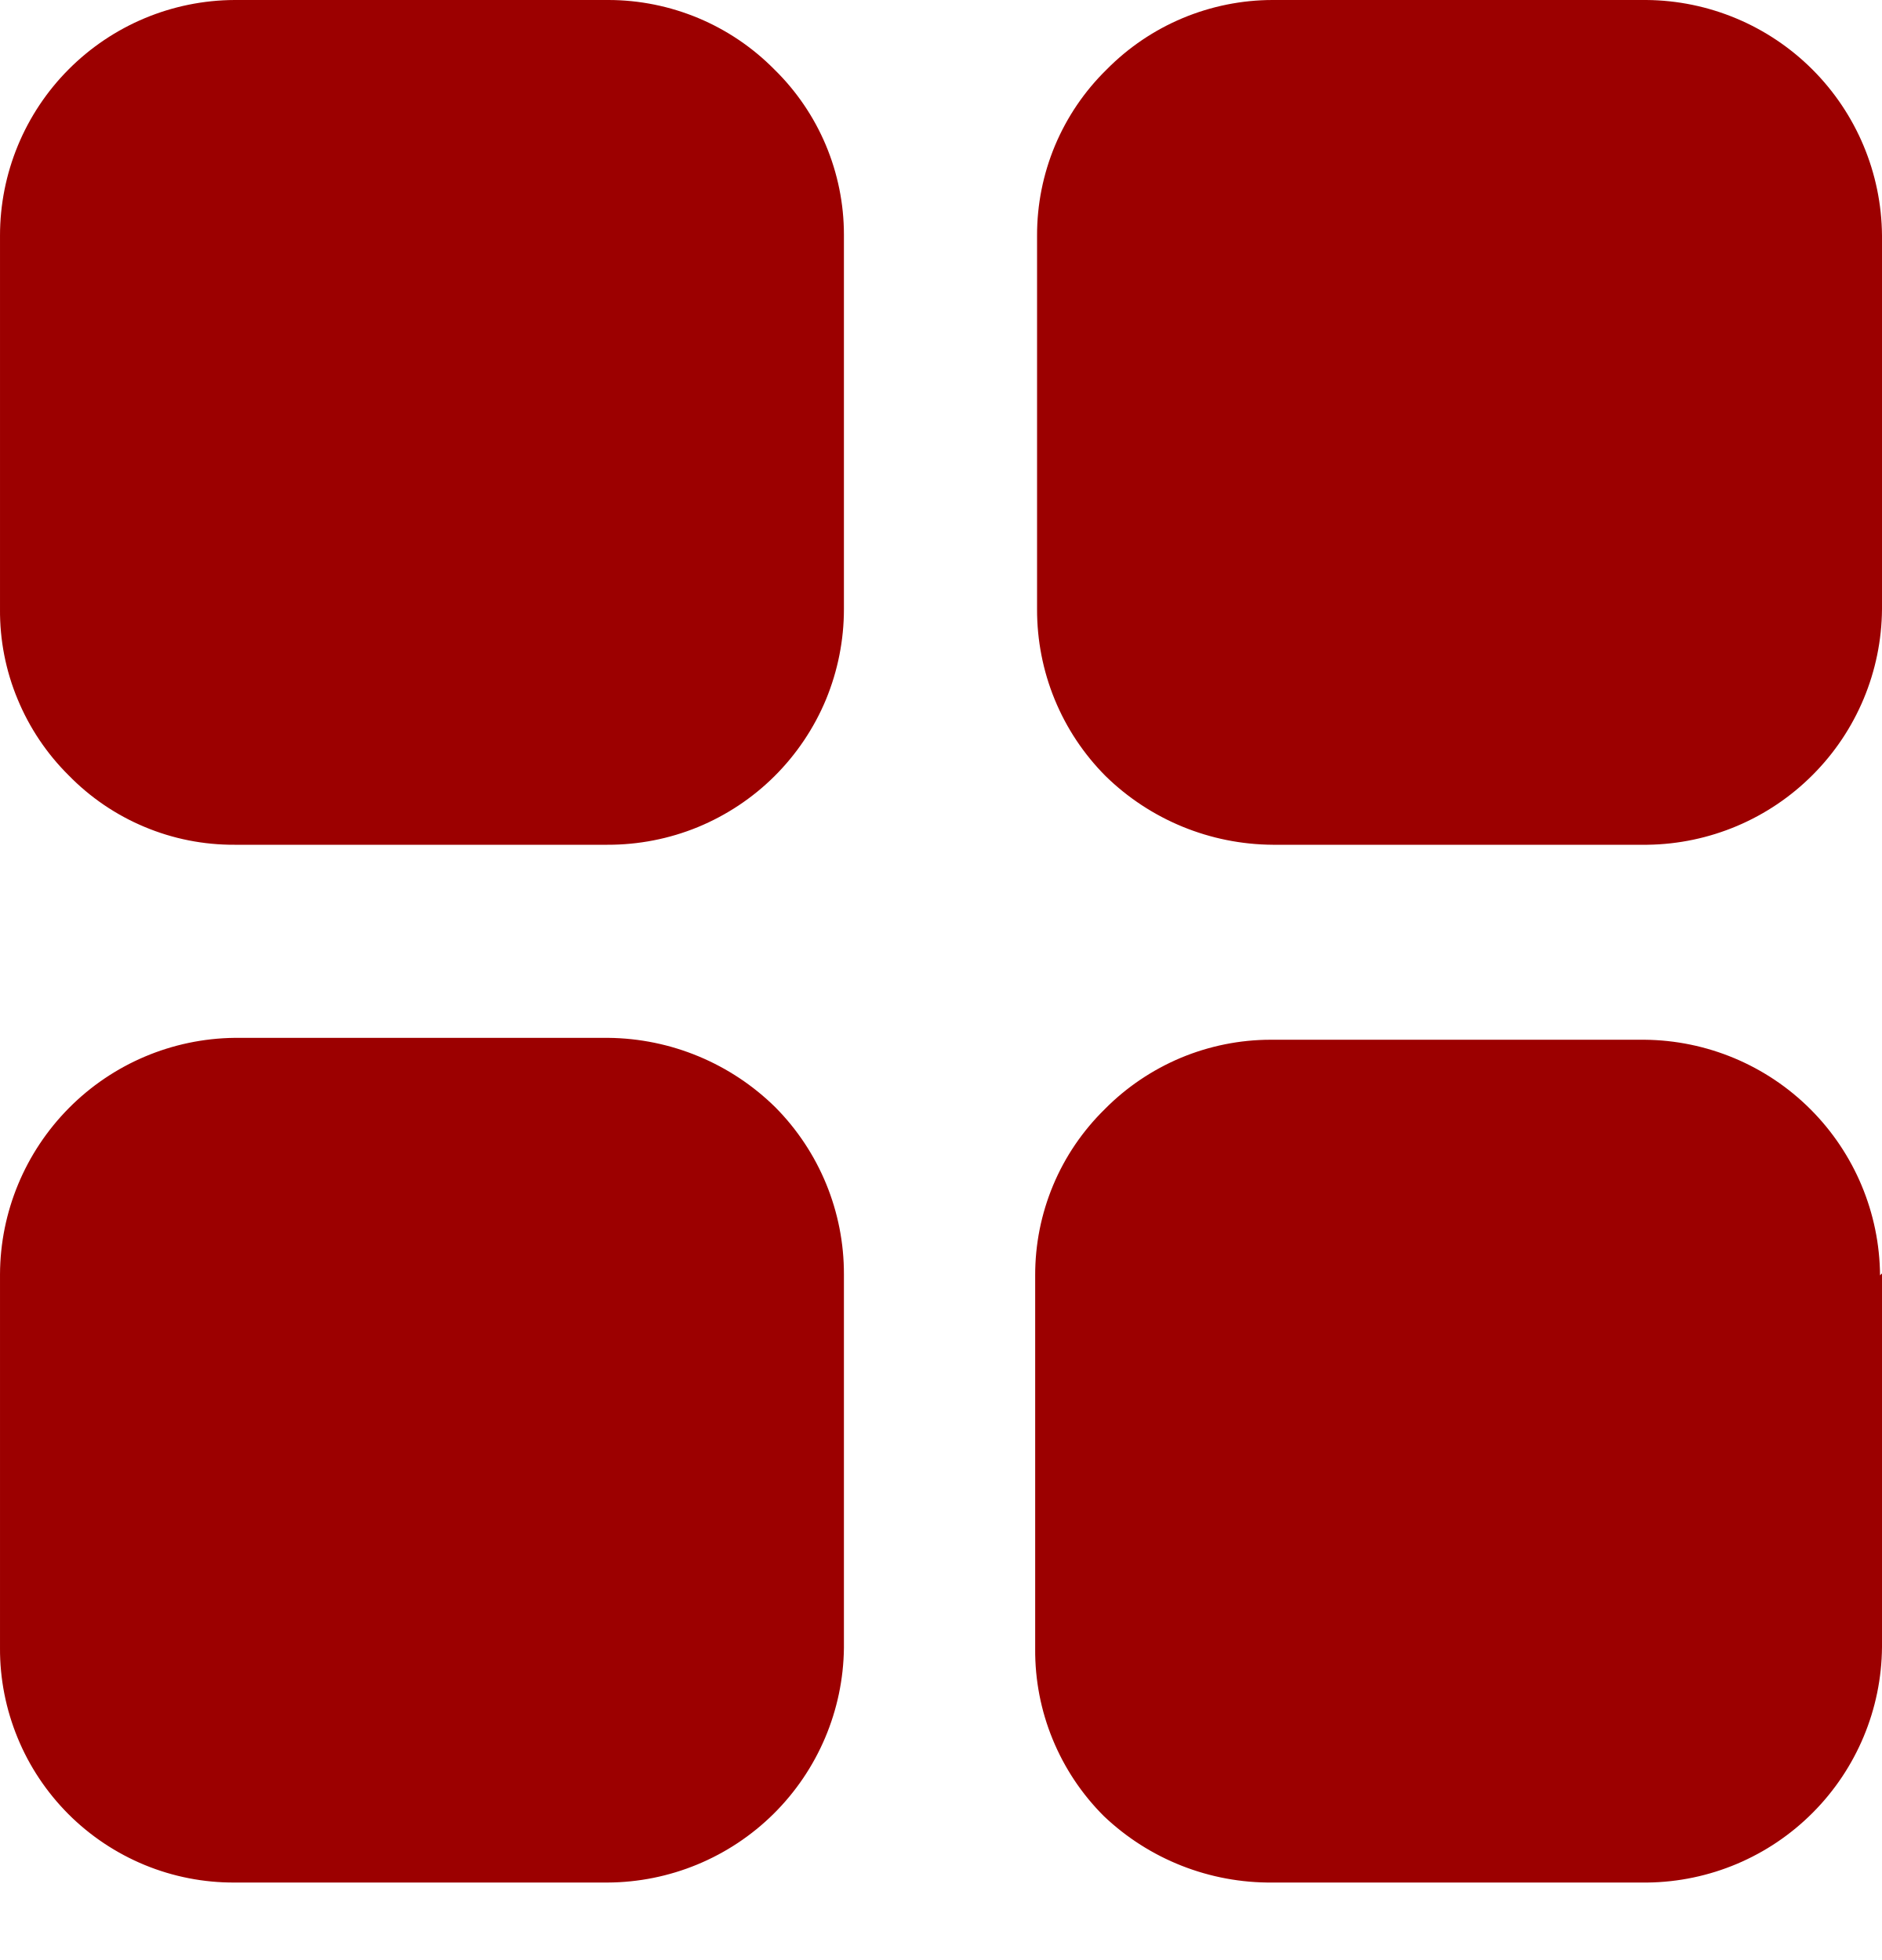
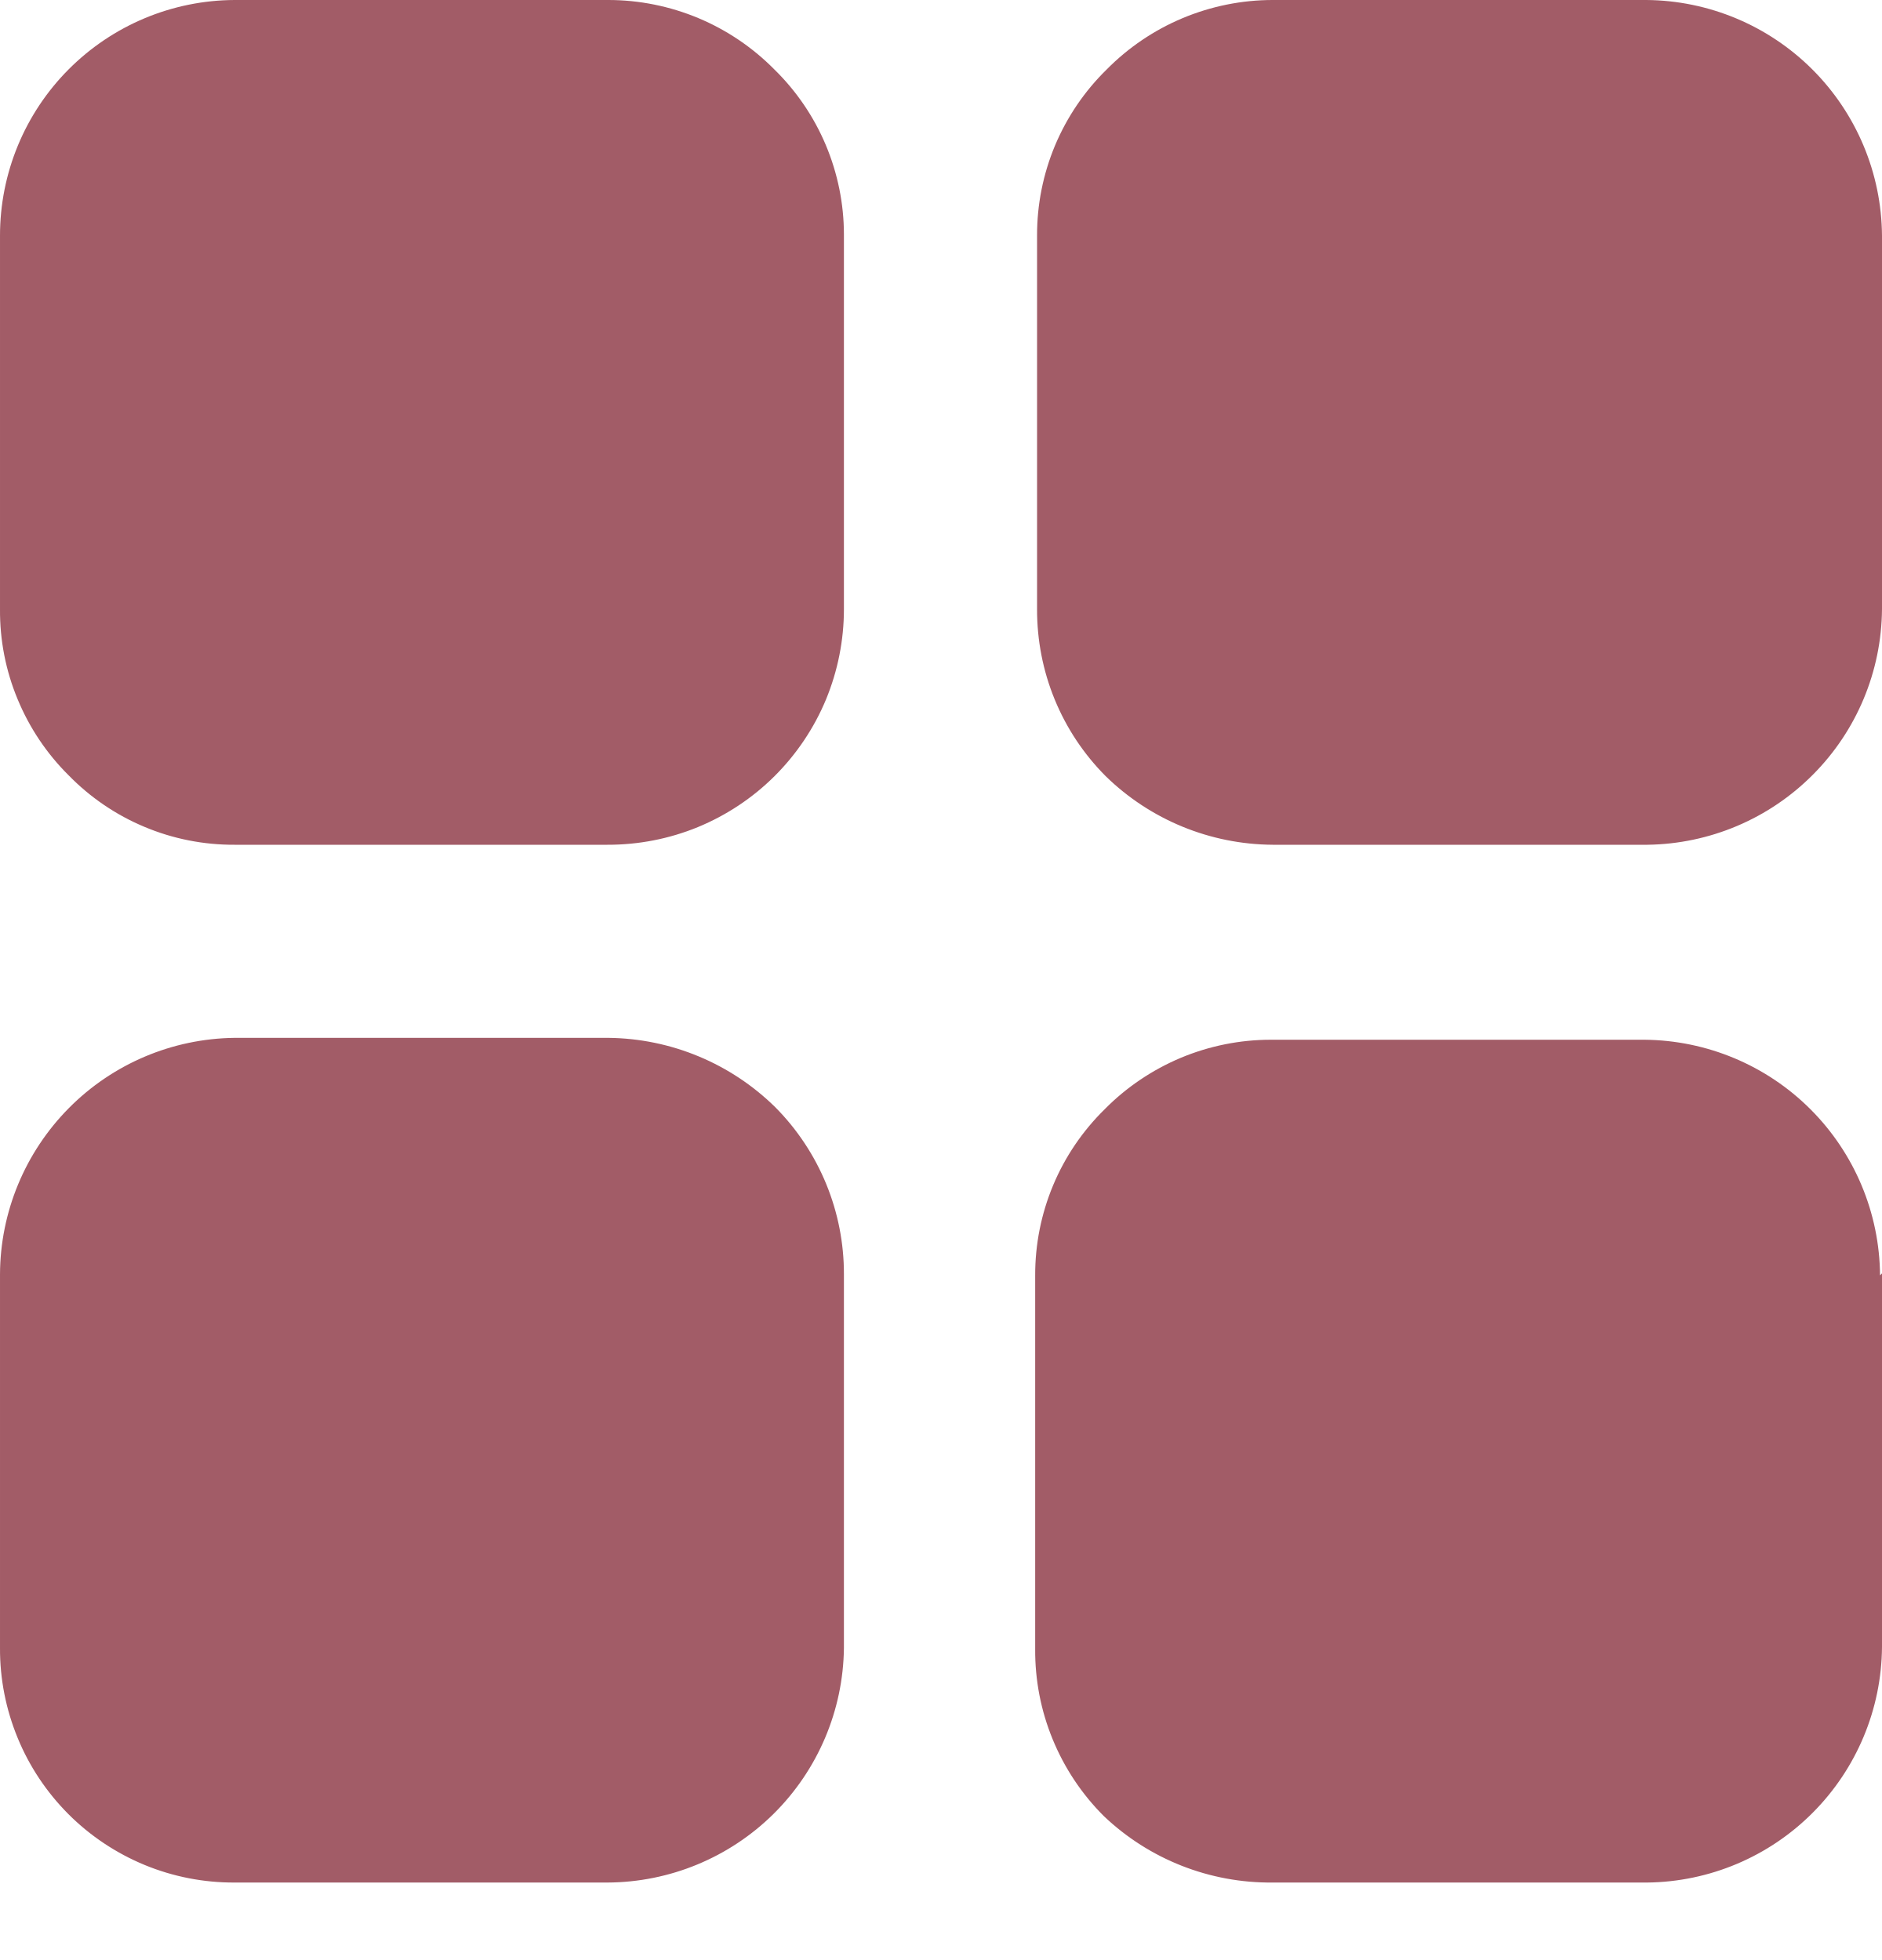
<svg xmlns="http://www.w3.org/2000/svg" width="24" height="25" viewBox="0 0 24 25" fill="none">
-   <path d="M10.762 2.992V7.77C10.762 8.166 10.684 8.557 10.533 8.923C10.381 9.288 10.158 9.62 9.878 9.899C9.598 10.178 9.265 10.399 8.899 10.55C8.533 10.7 8.141 10.776 7.746 10.775H2.992C2.598 10.777 2.207 10.7 1.843 10.547C1.479 10.395 1.15 10.171 0.874 9.888C0.595 9.611 0.374 9.281 0.224 8.917C0.073 8.554 -0.003 8.164 6.45748e-05 7.77V3.005C5.79003e-05 2.21 0.315 1.447 0.876 0.884C1.437 0.321 2.198 0.003 2.992 0H7.758C8.152 0 8.542 0.079 8.906 0.231C9.269 0.383 9.599 0.606 9.876 0.887C10.156 1.161 10.379 1.489 10.531 1.85C10.683 2.212 10.762 2.6 10.762 2.992ZM24 3.005V7.77C23.994 8.563 23.677 9.322 23.117 9.883C22.558 10.445 21.8 10.765 21.008 10.775H16.23C15.433 10.77 14.67 10.457 14.1 9.9C13.821 9.62 13.6 9.288 13.45 8.922C13.3 8.557 13.224 8.165 13.225 7.77V3.005C13.224 2.61 13.302 2.22 13.454 1.856C13.607 1.492 13.83 1.163 14.112 0.887C14.389 0.606 14.719 0.383 15.082 0.231C15.446 0.079 15.836 0 16.23 0H20.995C21.79 0.006 22.551 0.325 23.113 0.887C23.675 1.449 23.994 2.21 24 3.005ZM24 16.242V21.008C23.994 21.8 23.677 22.559 23.117 23.121C22.558 23.683 21.8 24.003 21.008 24.012H16.23C15.428 24.02 14.655 23.716 14.075 23.163C13.795 22.883 13.574 22.551 13.424 22.185C13.274 21.82 13.198 21.428 13.201 21.032V16.267C13.2 15.872 13.278 15.482 13.43 15.118C13.582 14.754 13.806 14.425 14.087 14.149C14.364 13.868 14.694 13.646 15.057 13.493C15.421 13.341 15.811 13.262 16.205 13.262H20.971C21.766 13.269 22.526 13.587 23.088 14.149C23.65 14.711 23.969 15.472 23.975 16.267L24 16.242ZM10.762 16.254V21.02C10.753 21.815 10.431 22.574 9.867 23.134C9.302 23.694 8.54 24.009 7.746 24.012H2.992C2.599 24.014 2.209 23.938 1.845 23.788C1.482 23.638 1.151 23.418 0.873 23.14C0.595 22.861 0.374 22.531 0.225 22.167C0.075 21.803 -0.002 21.413 6.45748e-05 21.02V16.254C0.003 15.46 0.319 14.698 0.879 14.133C1.438 13.569 2.197 13.247 2.992 13.238H7.758C8.556 13.246 9.32 13.564 9.888 14.124C10.45 14.691 10.764 15.457 10.762 16.254Z" fill="#9C0000" />
+   <path d="M10.762 2.992V7.77C10.762 8.166 10.684 8.557 10.533 8.923C10.381 9.288 10.158 9.62 9.878 9.899C9.598 10.178 9.265 10.399 8.899 10.55C8.533 10.7 8.141 10.776 7.746 10.775H2.992C2.598 10.777 2.207 10.7 1.843 10.547C1.479 10.395 1.15 10.171 0.874 9.888C0.595 9.611 0.374 9.281 0.224 8.917C0.073 8.554 -0.003 8.164 6.45748e-05 7.77V3.005C5.79003e-05 2.21 0.315 1.447 0.876 0.884C1.437 0.321 2.198 0.003 2.992 0H7.758C8.152 0 8.542 0.079 8.906 0.231C9.269 0.383 9.599 0.606 9.876 0.887C10.156 1.161 10.379 1.489 10.531 1.85C10.683 2.212 10.762 2.6 10.762 2.992ZM24 3.005V7.77C23.994 8.563 23.677 9.322 23.117 9.883C22.558 10.445 21.8 10.765 21.008 10.775H16.23C15.433 10.77 14.67 10.457 14.1 9.9C13.821 9.62 13.6 9.288 13.45 8.922C13.3 8.557 13.224 8.165 13.225 7.77V3.005C13.224 2.61 13.302 2.22 13.454 1.856C13.607 1.492 13.83 1.163 14.112 0.887C14.389 0.606 14.719 0.383 15.082 0.231C15.446 0.079 15.836 0 16.23 0H20.995C21.79 0.006 22.551 0.325 23.113 0.887C23.675 1.449 23.994 2.21 24 3.005ZM24 16.242V21.008C23.994 21.8 23.677 22.559 23.117 23.121C22.558 23.683 21.8 24.003 21.008 24.012H16.23C15.428 24.02 14.655 23.716 14.075 23.163C13.795 22.883 13.574 22.551 13.424 22.185C13.274 21.82 13.198 21.428 13.201 21.032V16.267C13.2 15.872 13.278 15.482 13.43 15.118C13.582 14.754 13.806 14.425 14.087 14.149C14.364 13.868 14.694 13.646 15.057 13.493C15.421 13.341 15.811 13.262 16.205 13.262H20.971C21.766 13.269 22.526 13.587 23.088 14.149C23.65 14.711 23.969 15.472 23.975 16.267L24 16.242ZM10.762 16.254V21.02C10.753 21.815 10.431 22.574 9.867 23.134C9.302 23.694 8.54 24.009 7.746 24.012H2.992C2.599 24.014 2.209 23.938 1.845 23.788C1.482 23.638 1.151 23.418 0.873 23.14C0.595 22.861 0.374 22.531 0.225 22.167C0.075 21.803 -0.002 21.413 6.45748e-05 21.02V16.254C0.003 15.46 0.319 14.698 0.879 14.133C1.438 13.569 2.197 13.247 2.992 13.238H7.758C8.556 13.246 9.32 13.564 9.888 14.124C10.45 14.691 10.764 15.457 10.762 16.254Z" fill="#A25C67" />
</svg>
